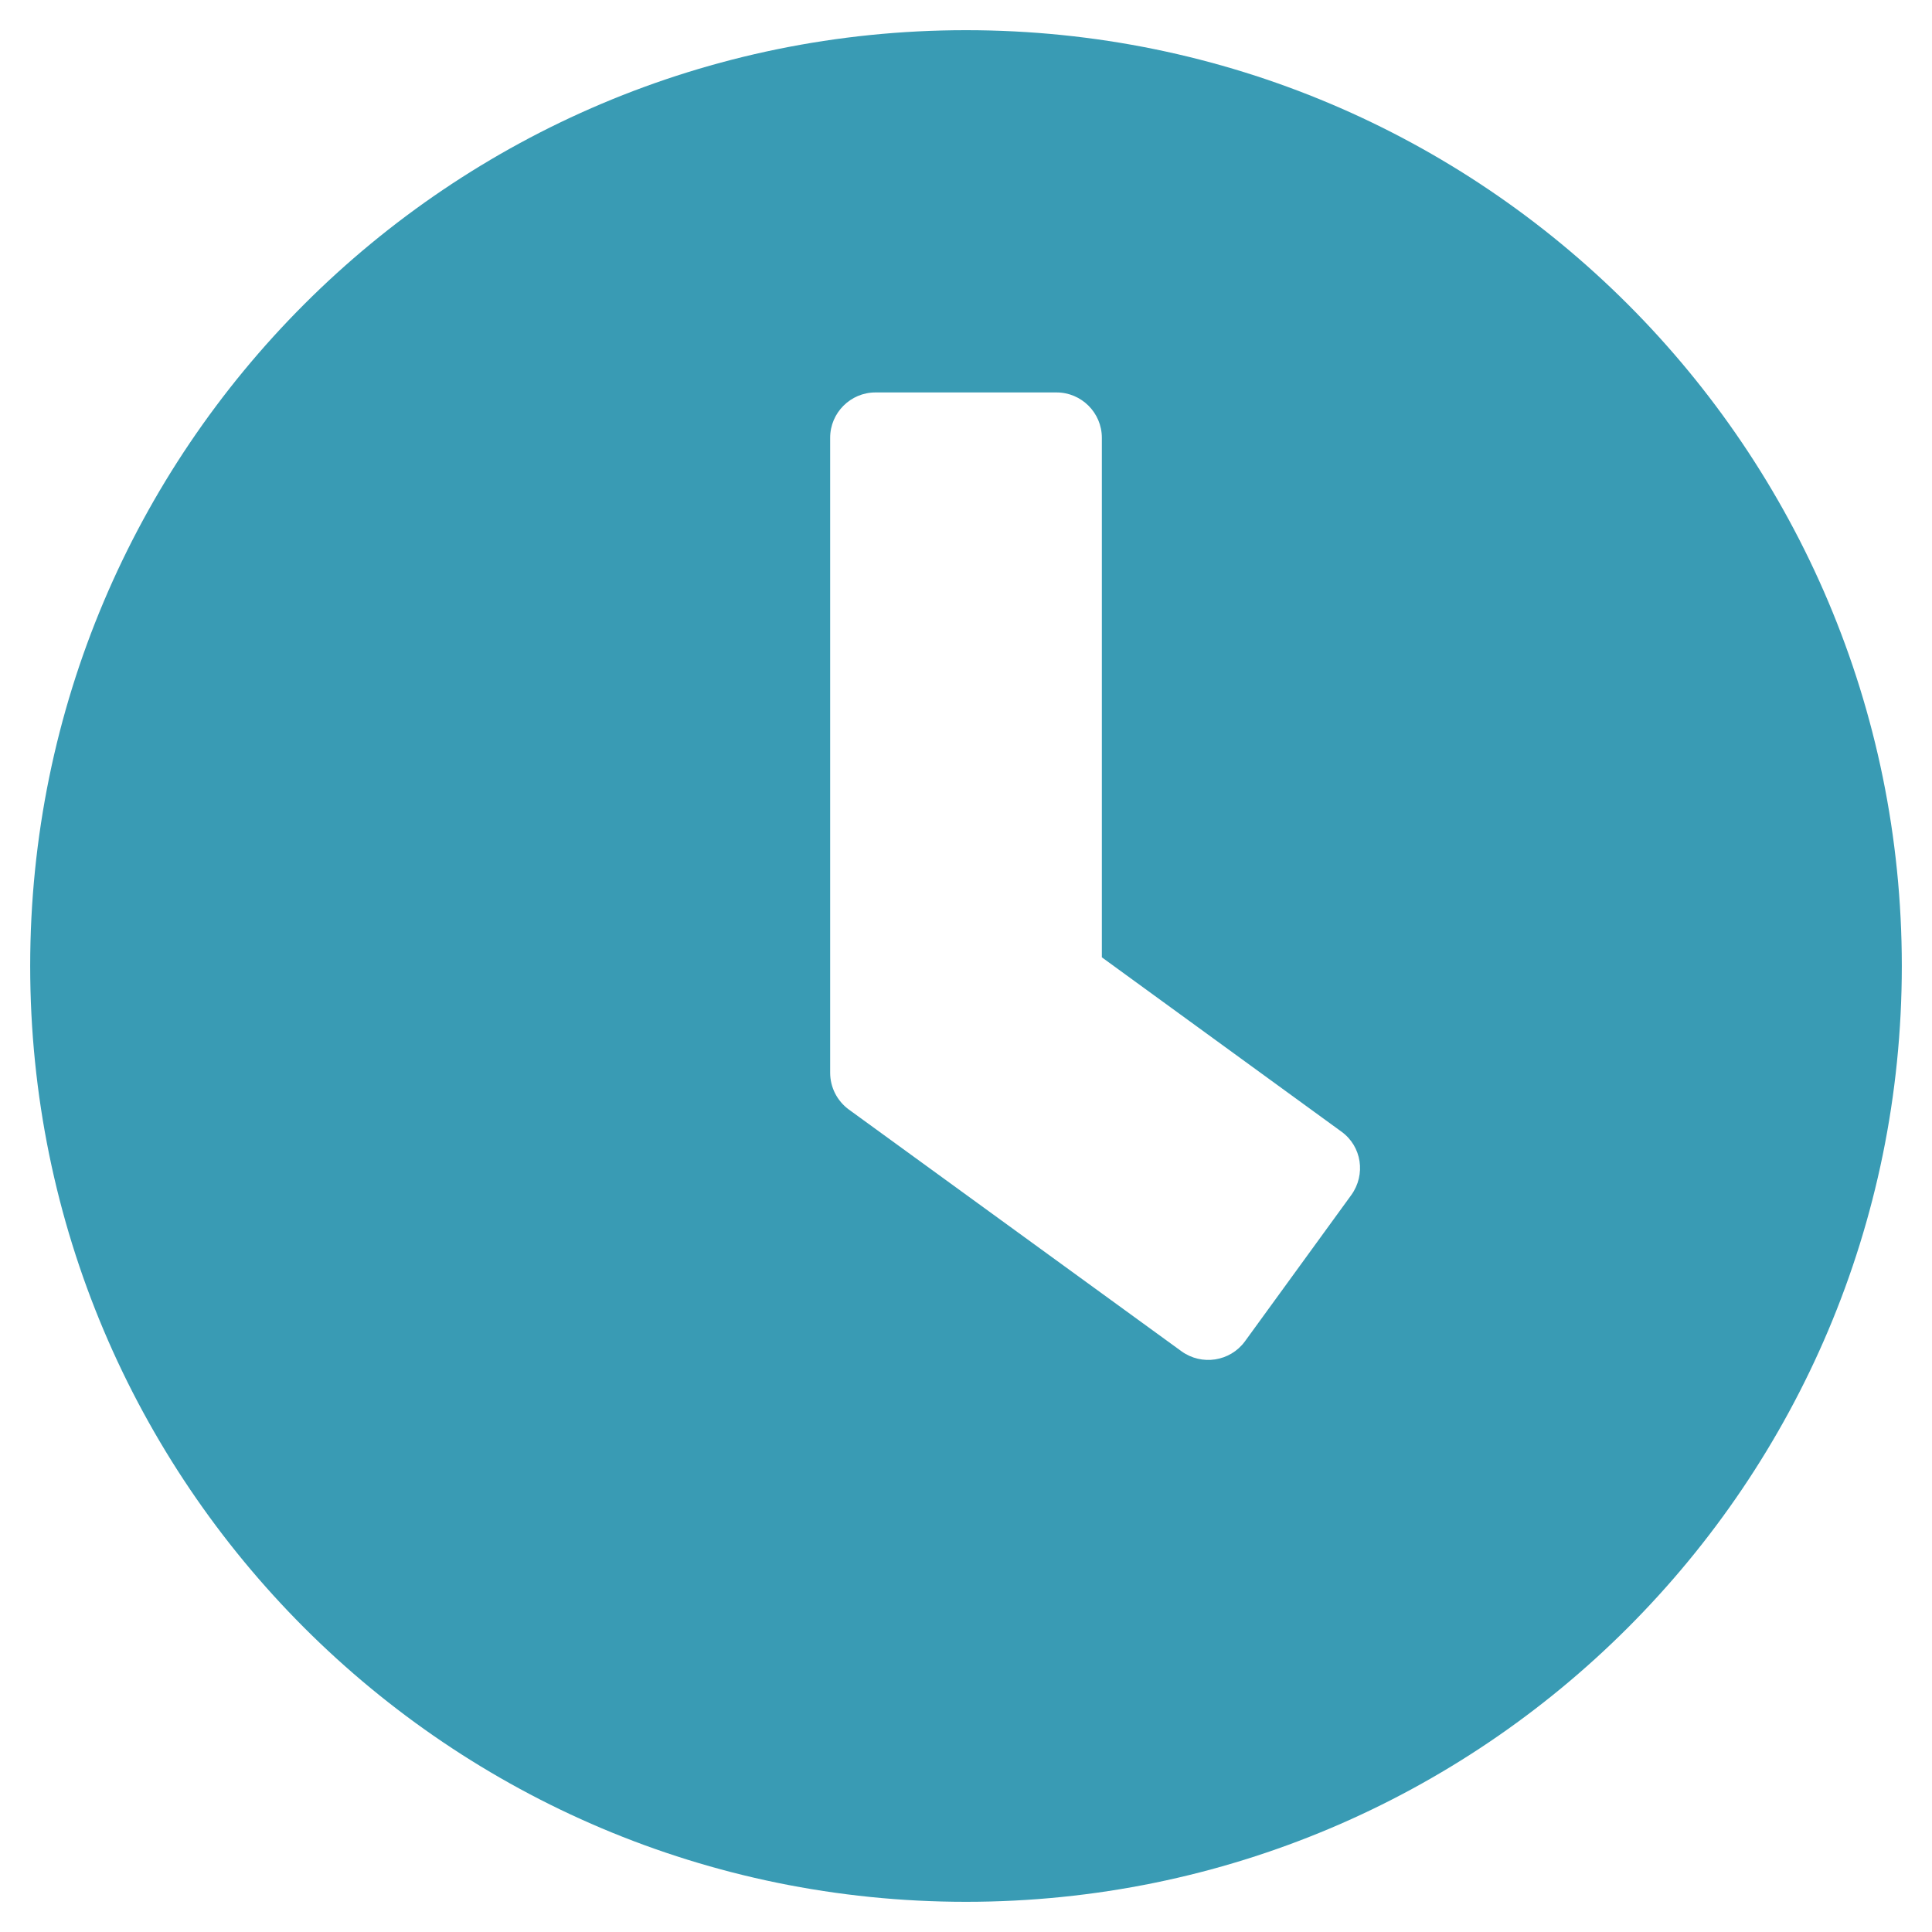
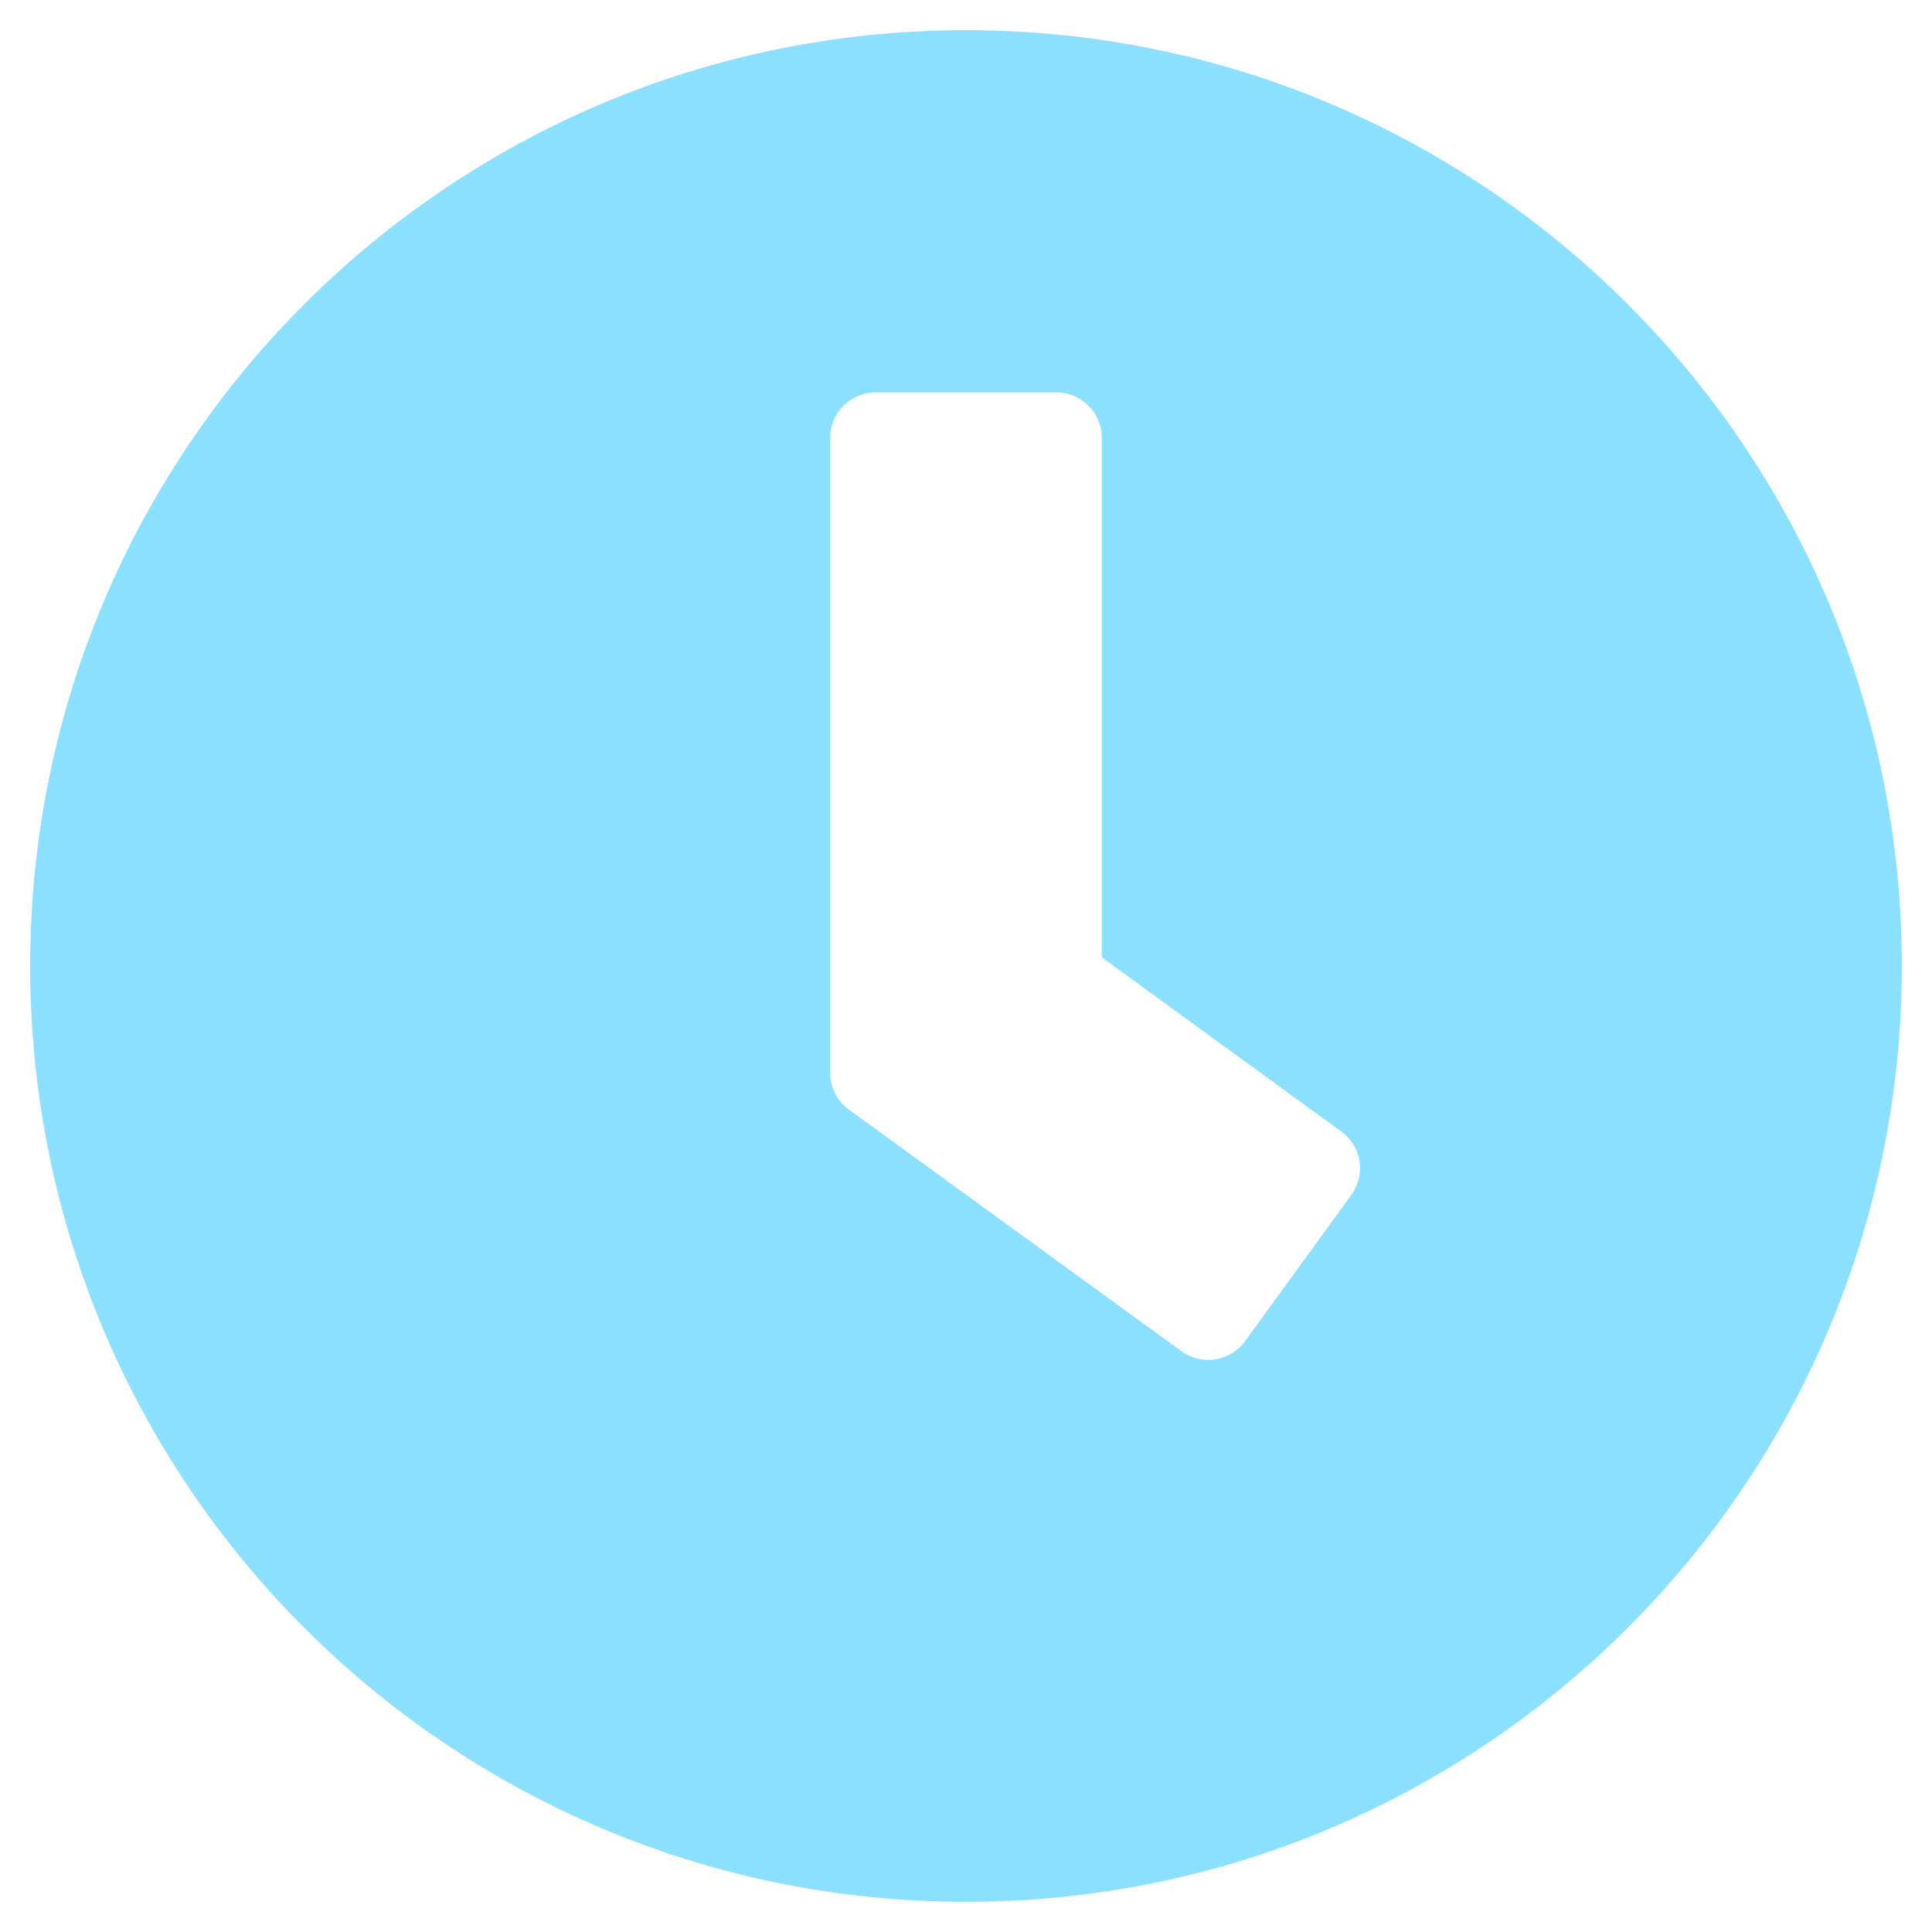
<svg xmlns="http://www.w3.org/2000/svg" aria-hidden="true" focusable="false" data-prefix="fas" data-icon="clock" class="svg-inline--fa fa-clock fa-w-16" role="img" viewBox="0 0 512 512">
-   <path fill="#399bb4" d="M256 8C119 8 8 119 8 256s111 248 248 248 248-111 248-248S393 8 256 8zm57.1 350.1L224.9 294c-3.1-2.3-4.9-5.9-4.9-9.7V116c0-6.6 5.4-12 12-12h48c6.6 0 12 5.4 12 12v137.7l63.5 46.2c5.4 3.9 6.5 11.4 2.6 16.8l-28.2 38.8c-3.9 5.3-11.4 6.5-16.8 2.6z" />
+   <path fill="#8be0ff" d="M256 8C119 8 8 119 8 256s111 248 248 248 248-111 248-248S393 8 256 8zm57.1 350.1L224.9 294c-3.1-2.3-4.9-5.9-4.9-9.7V116c0-6.6 5.4-12 12-12h48c6.6 0 12 5.4 12 12v137.7l63.5 46.2c5.4 3.9 6.5 11.4 2.6 16.8l-28.2 38.8c-3.9 5.3-11.4 6.5-16.8 2.6z" />
</svg>
